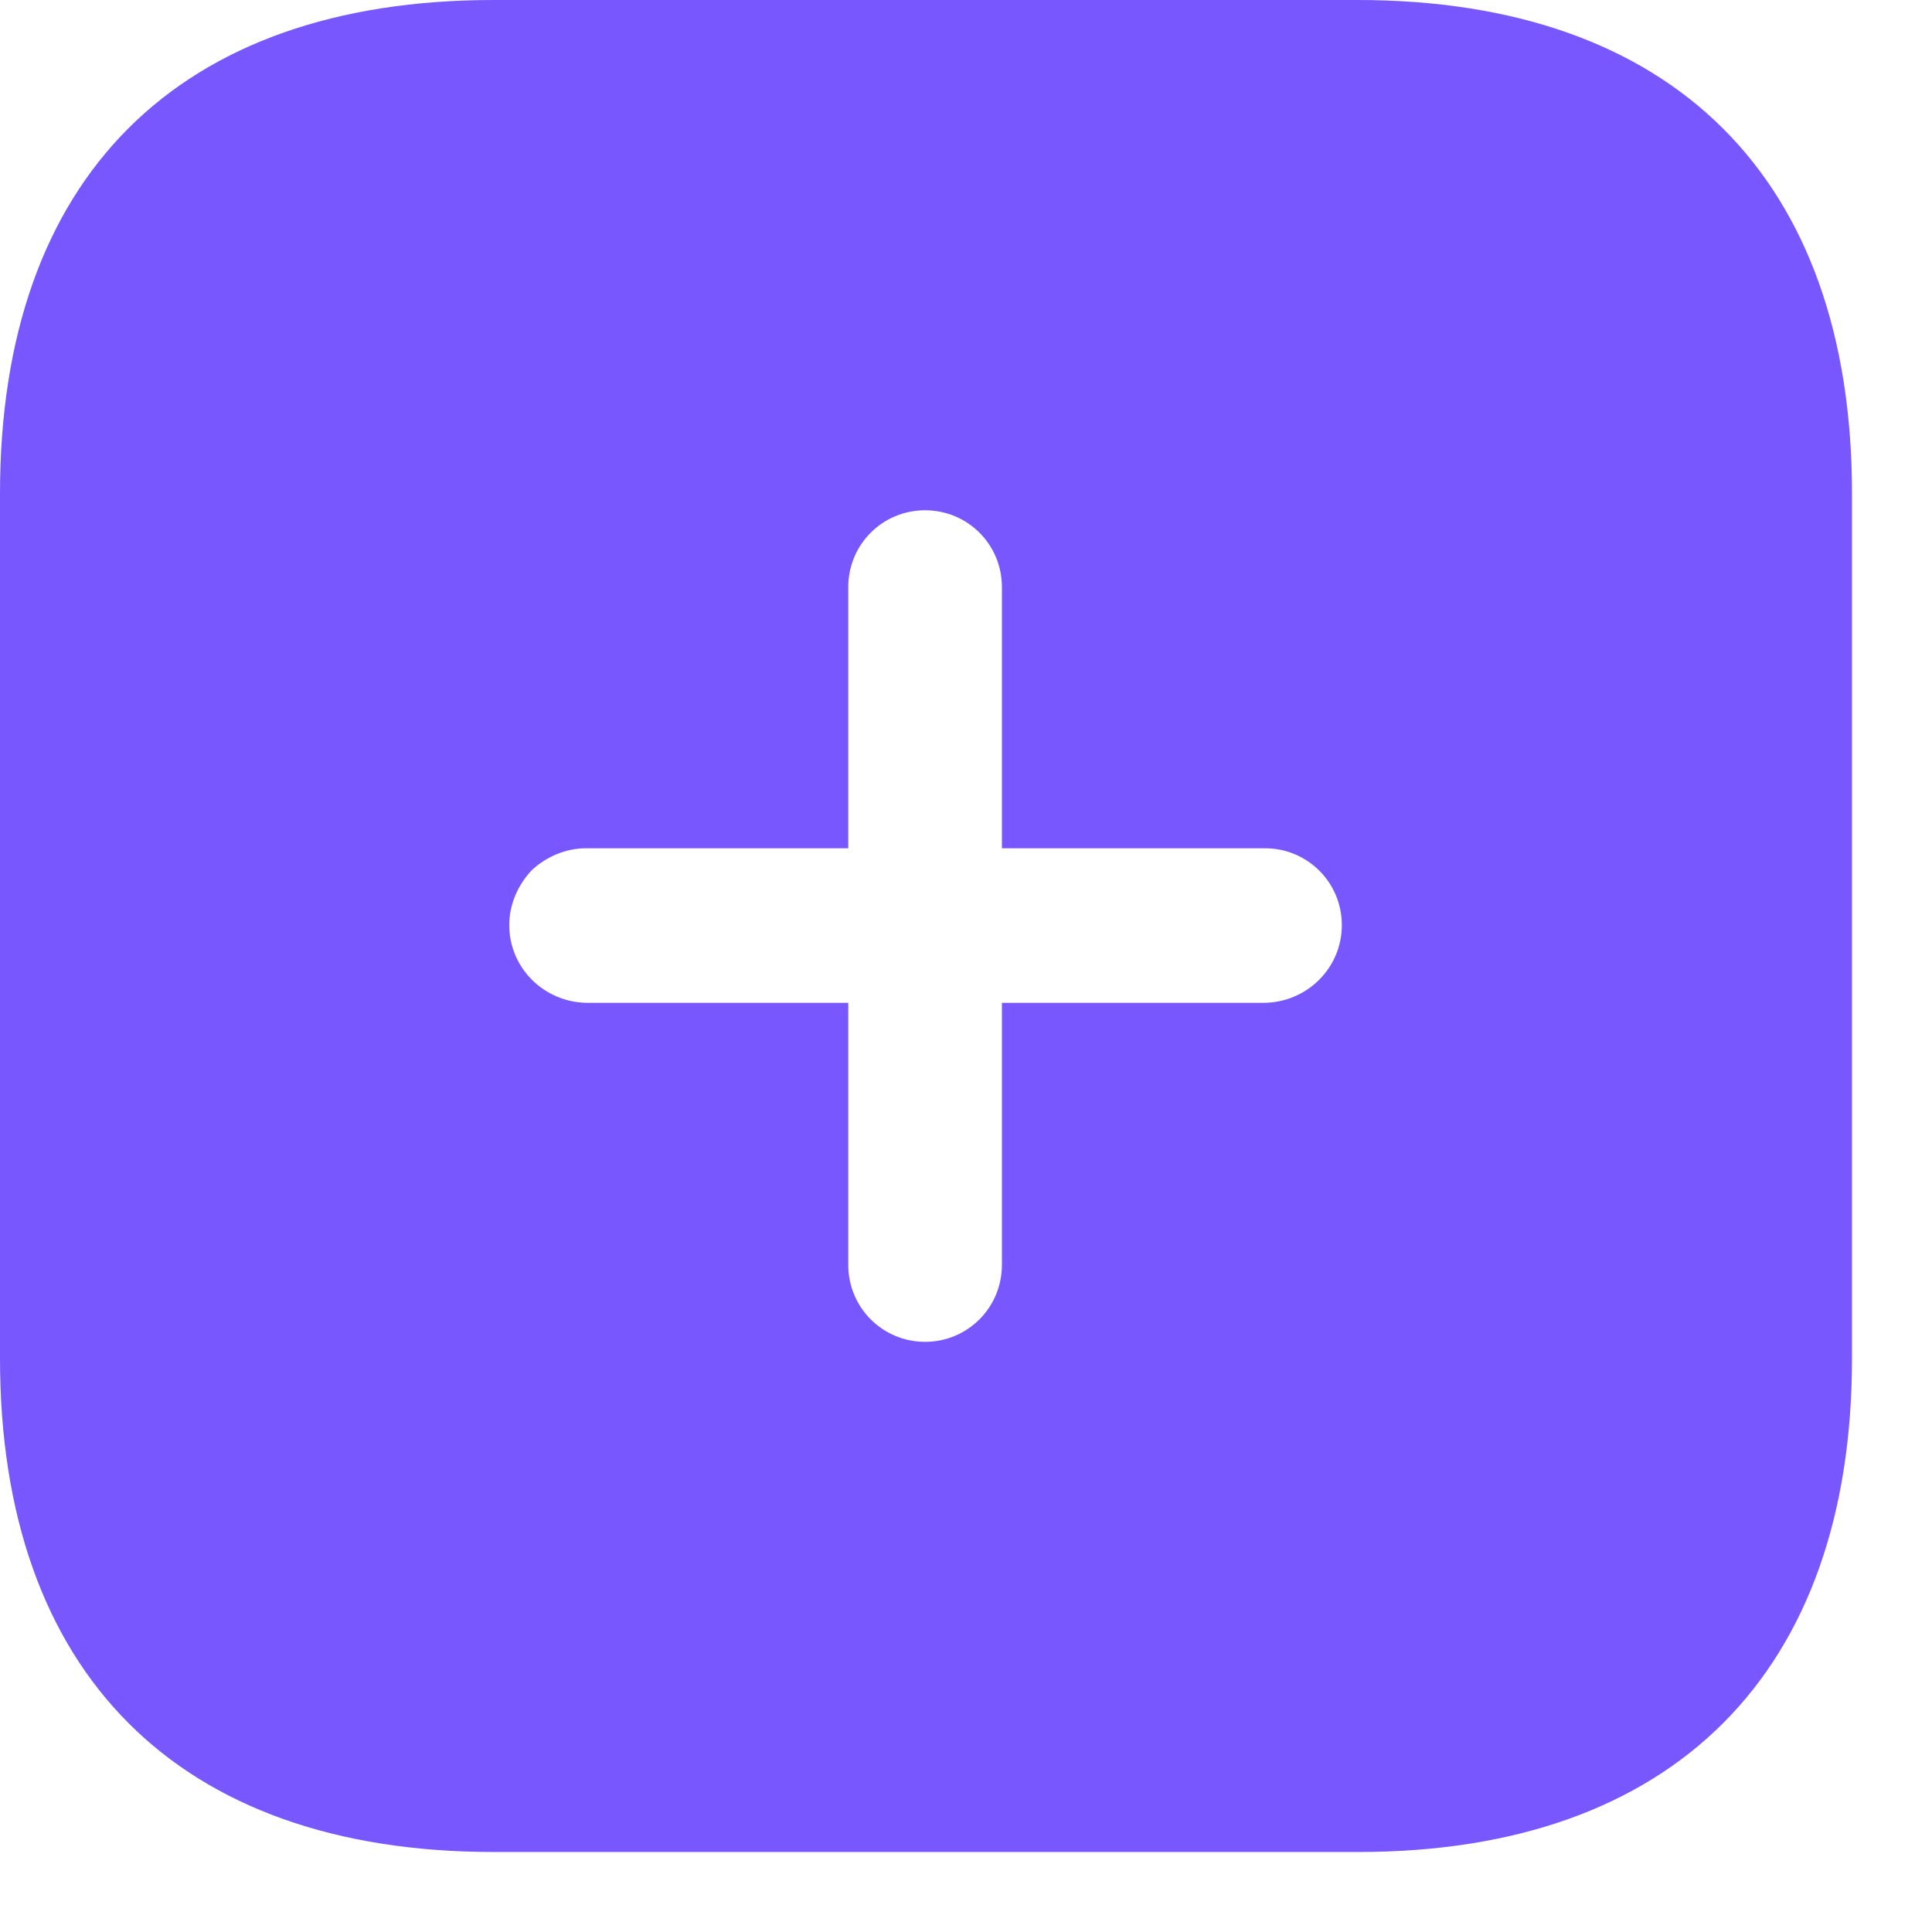
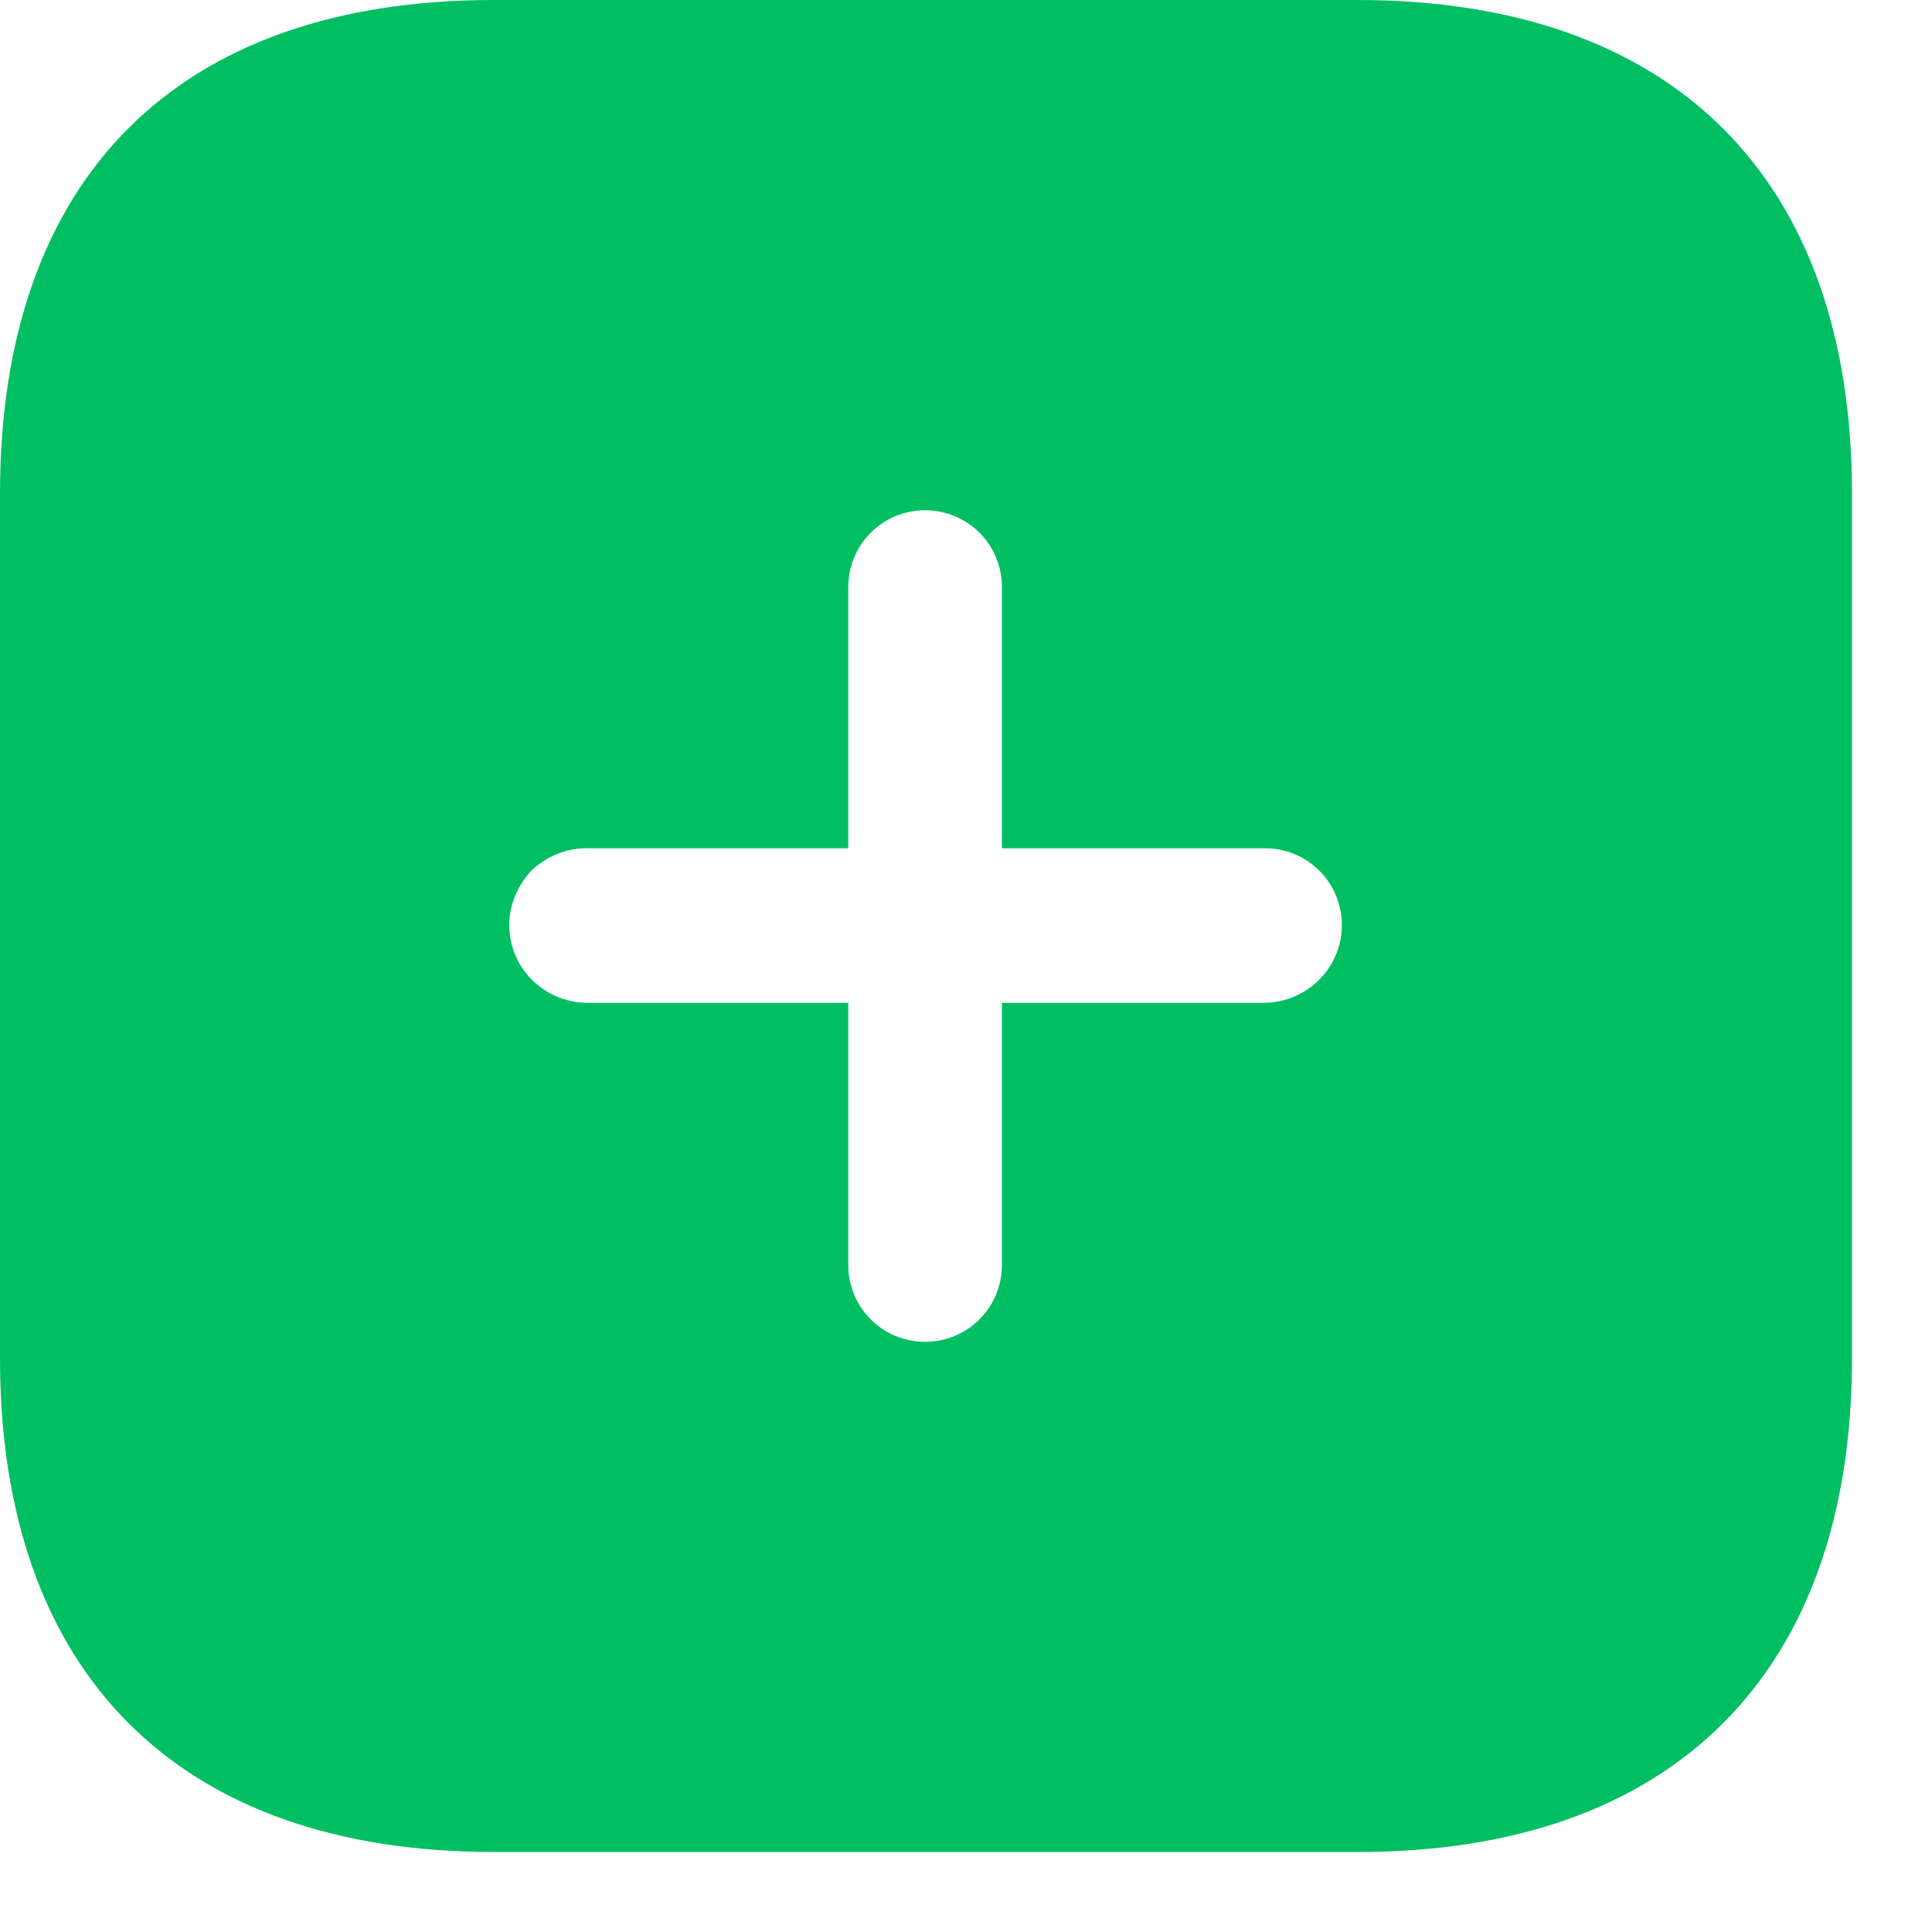
<svg xmlns="http://www.w3.org/2000/svg" width="17" height="17" viewBox="0 0 17 17" fill="none">
-   <path fill-rule="evenodd" clip-rule="evenodd" d="M4.343 0H11.945C14.716 0 16.296 1.564 16.296 4.343V11.953C16.296 14.716 14.724 16.296 11.953 16.296H4.343C1.564 16.296 0 14.716 0 11.953V4.343C0 1.564 1.564 0 4.343 0ZM8.816 8.824H11.13C11.505 8.816 11.807 8.515 11.807 8.14C11.807 7.765 11.505 7.464 11.13 7.464H8.816V5.166C8.816 4.791 8.515 4.49 8.14 4.49C7.765 4.49 7.464 4.791 7.464 5.166V7.464H5.158C4.979 7.464 4.807 7.537 4.677 7.659C4.555 7.79 4.481 7.96 4.481 8.14C4.481 8.515 4.783 8.816 5.158 8.824H7.464V11.13C7.464 11.505 7.765 11.807 8.14 11.807C8.515 11.807 8.816 11.505 8.816 11.13V8.824Z" fill="#7857FF" />
+   <path fill-rule="evenodd" clip-rule="evenodd" d="M4.343 0H11.945C14.716 0 16.296 1.564 16.296 4.343V11.953C16.296 14.716 14.724 16.296 11.953 16.296H4.343C1.564 16.296 0 14.716 0 11.953V4.343C0 1.564 1.564 0 4.343 0ZM8.816 8.824H11.13C11.505 8.816 11.807 8.515 11.807 8.14C11.807 7.765 11.505 7.464 11.13 7.464H8.816V5.166C8.816 4.791 8.515 4.49 8.14 4.49C7.765 4.49 7.464 4.791 7.464 5.166V7.464H5.158C4.979 7.464 4.807 7.537 4.677 7.659C4.555 7.79 4.481 7.96 4.481 8.14C4.481 8.515 4.783 8.816 5.158 8.824H7.464V11.13C7.464 11.505 7.765 11.807 8.14 11.807C8.515 11.807 8.816 11.505 8.816 11.13V8.824Z" fill="#00bf63" />
</svg>
